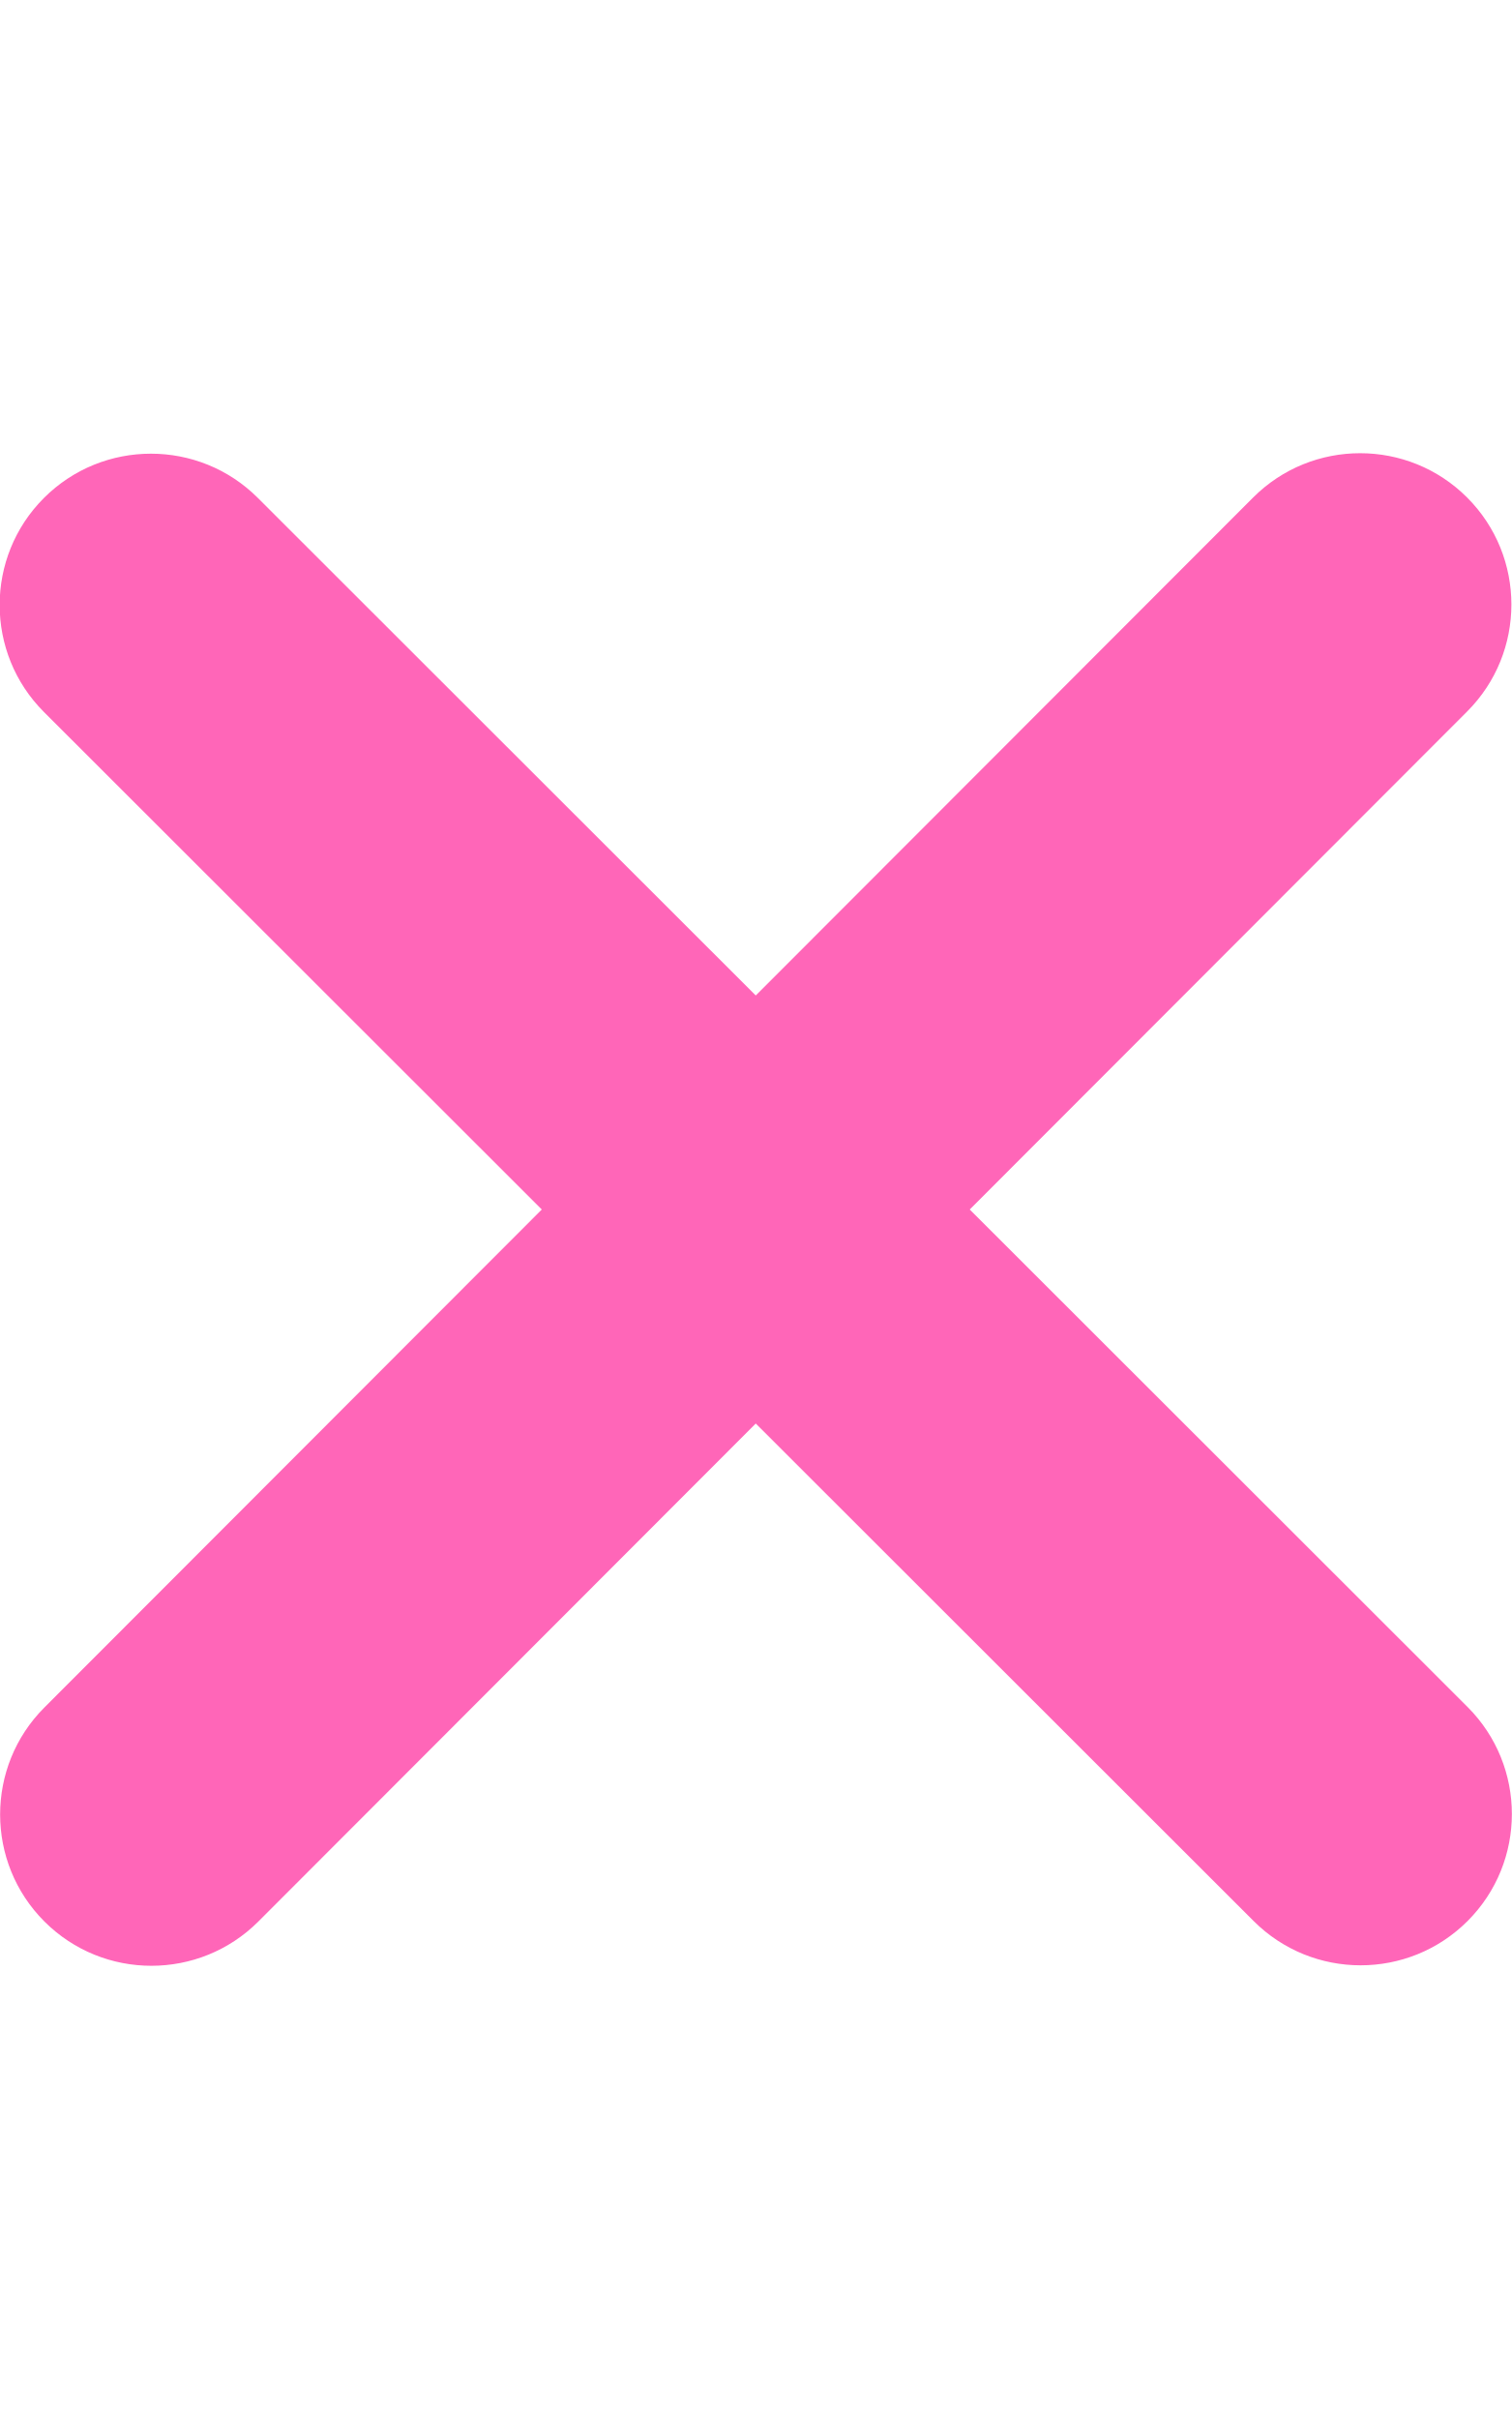
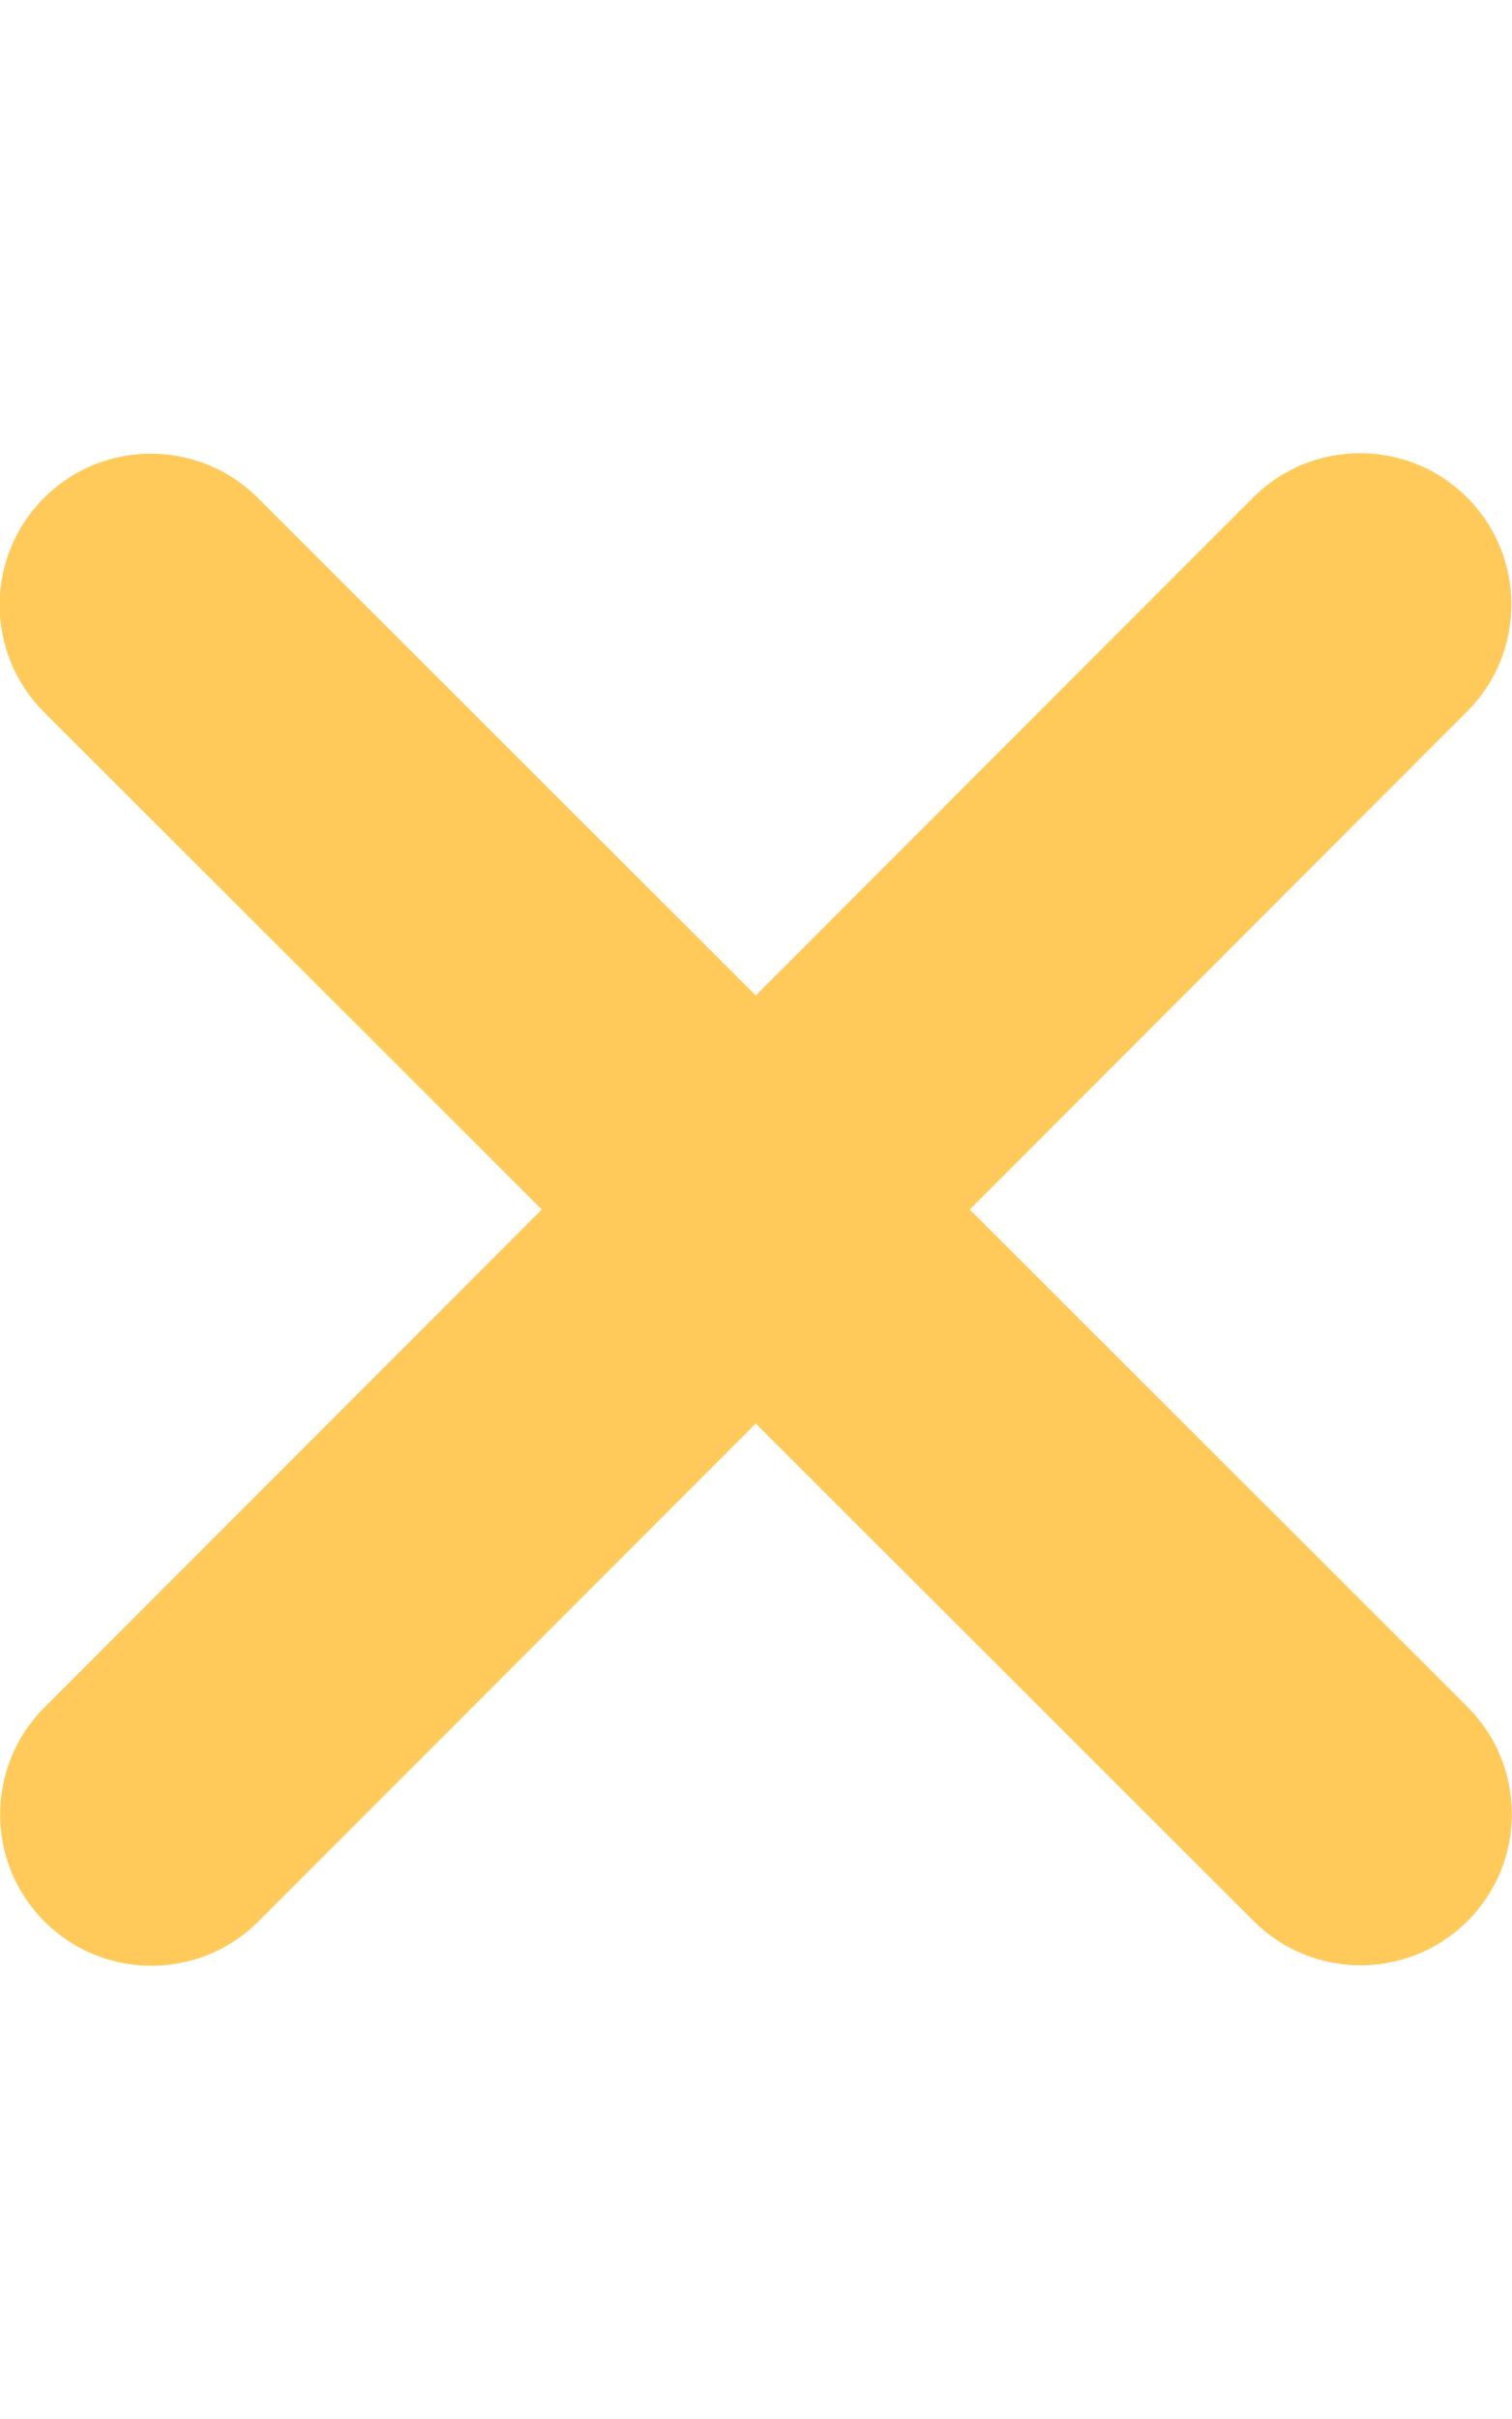
<svg xmlns="http://www.w3.org/2000/svg" viewBox="0 0 320 512">
-   <path fill="#ff66b8" d="M310.6 150.6c12.5-12.5 12.5-32.8 0-45.3s-32.8-12.5-45.3 0L160 210.7 54.6 105.4c-12.5-12.5-32.8-12.5-45.3 0s-12.5 32.8 0 45.3L114.7 256 9.4 361.4c-12.5 12.5-12.5 32.8 0 45.3s32.8 12.5 45.3 0L160 301.3 265.4 406.6c12.5 12.5 32.8 12.5 45.3 0s12.5-32.8 0-45.3L205.3 256 310.6 150.6z" />
+   <path fill="#ffca59" d="M310.6 150.6c12.5-12.5 12.5-32.8 0-45.3s-32.8-12.5-45.3 0L160 210.7 54.6 105.4c-12.5-12.5-32.8-12.5-45.3 0s-12.5 32.8 0 45.3L114.7 256 9.4 361.4c-12.5 12.5-12.5 32.8 0 45.3s32.8 12.5 45.3 0L160 301.3 265.4 406.6c12.5 12.5 32.8 12.5 45.3 0s12.5-32.8 0-45.3L205.3 256 310.6 150.6z" />
</svg>
